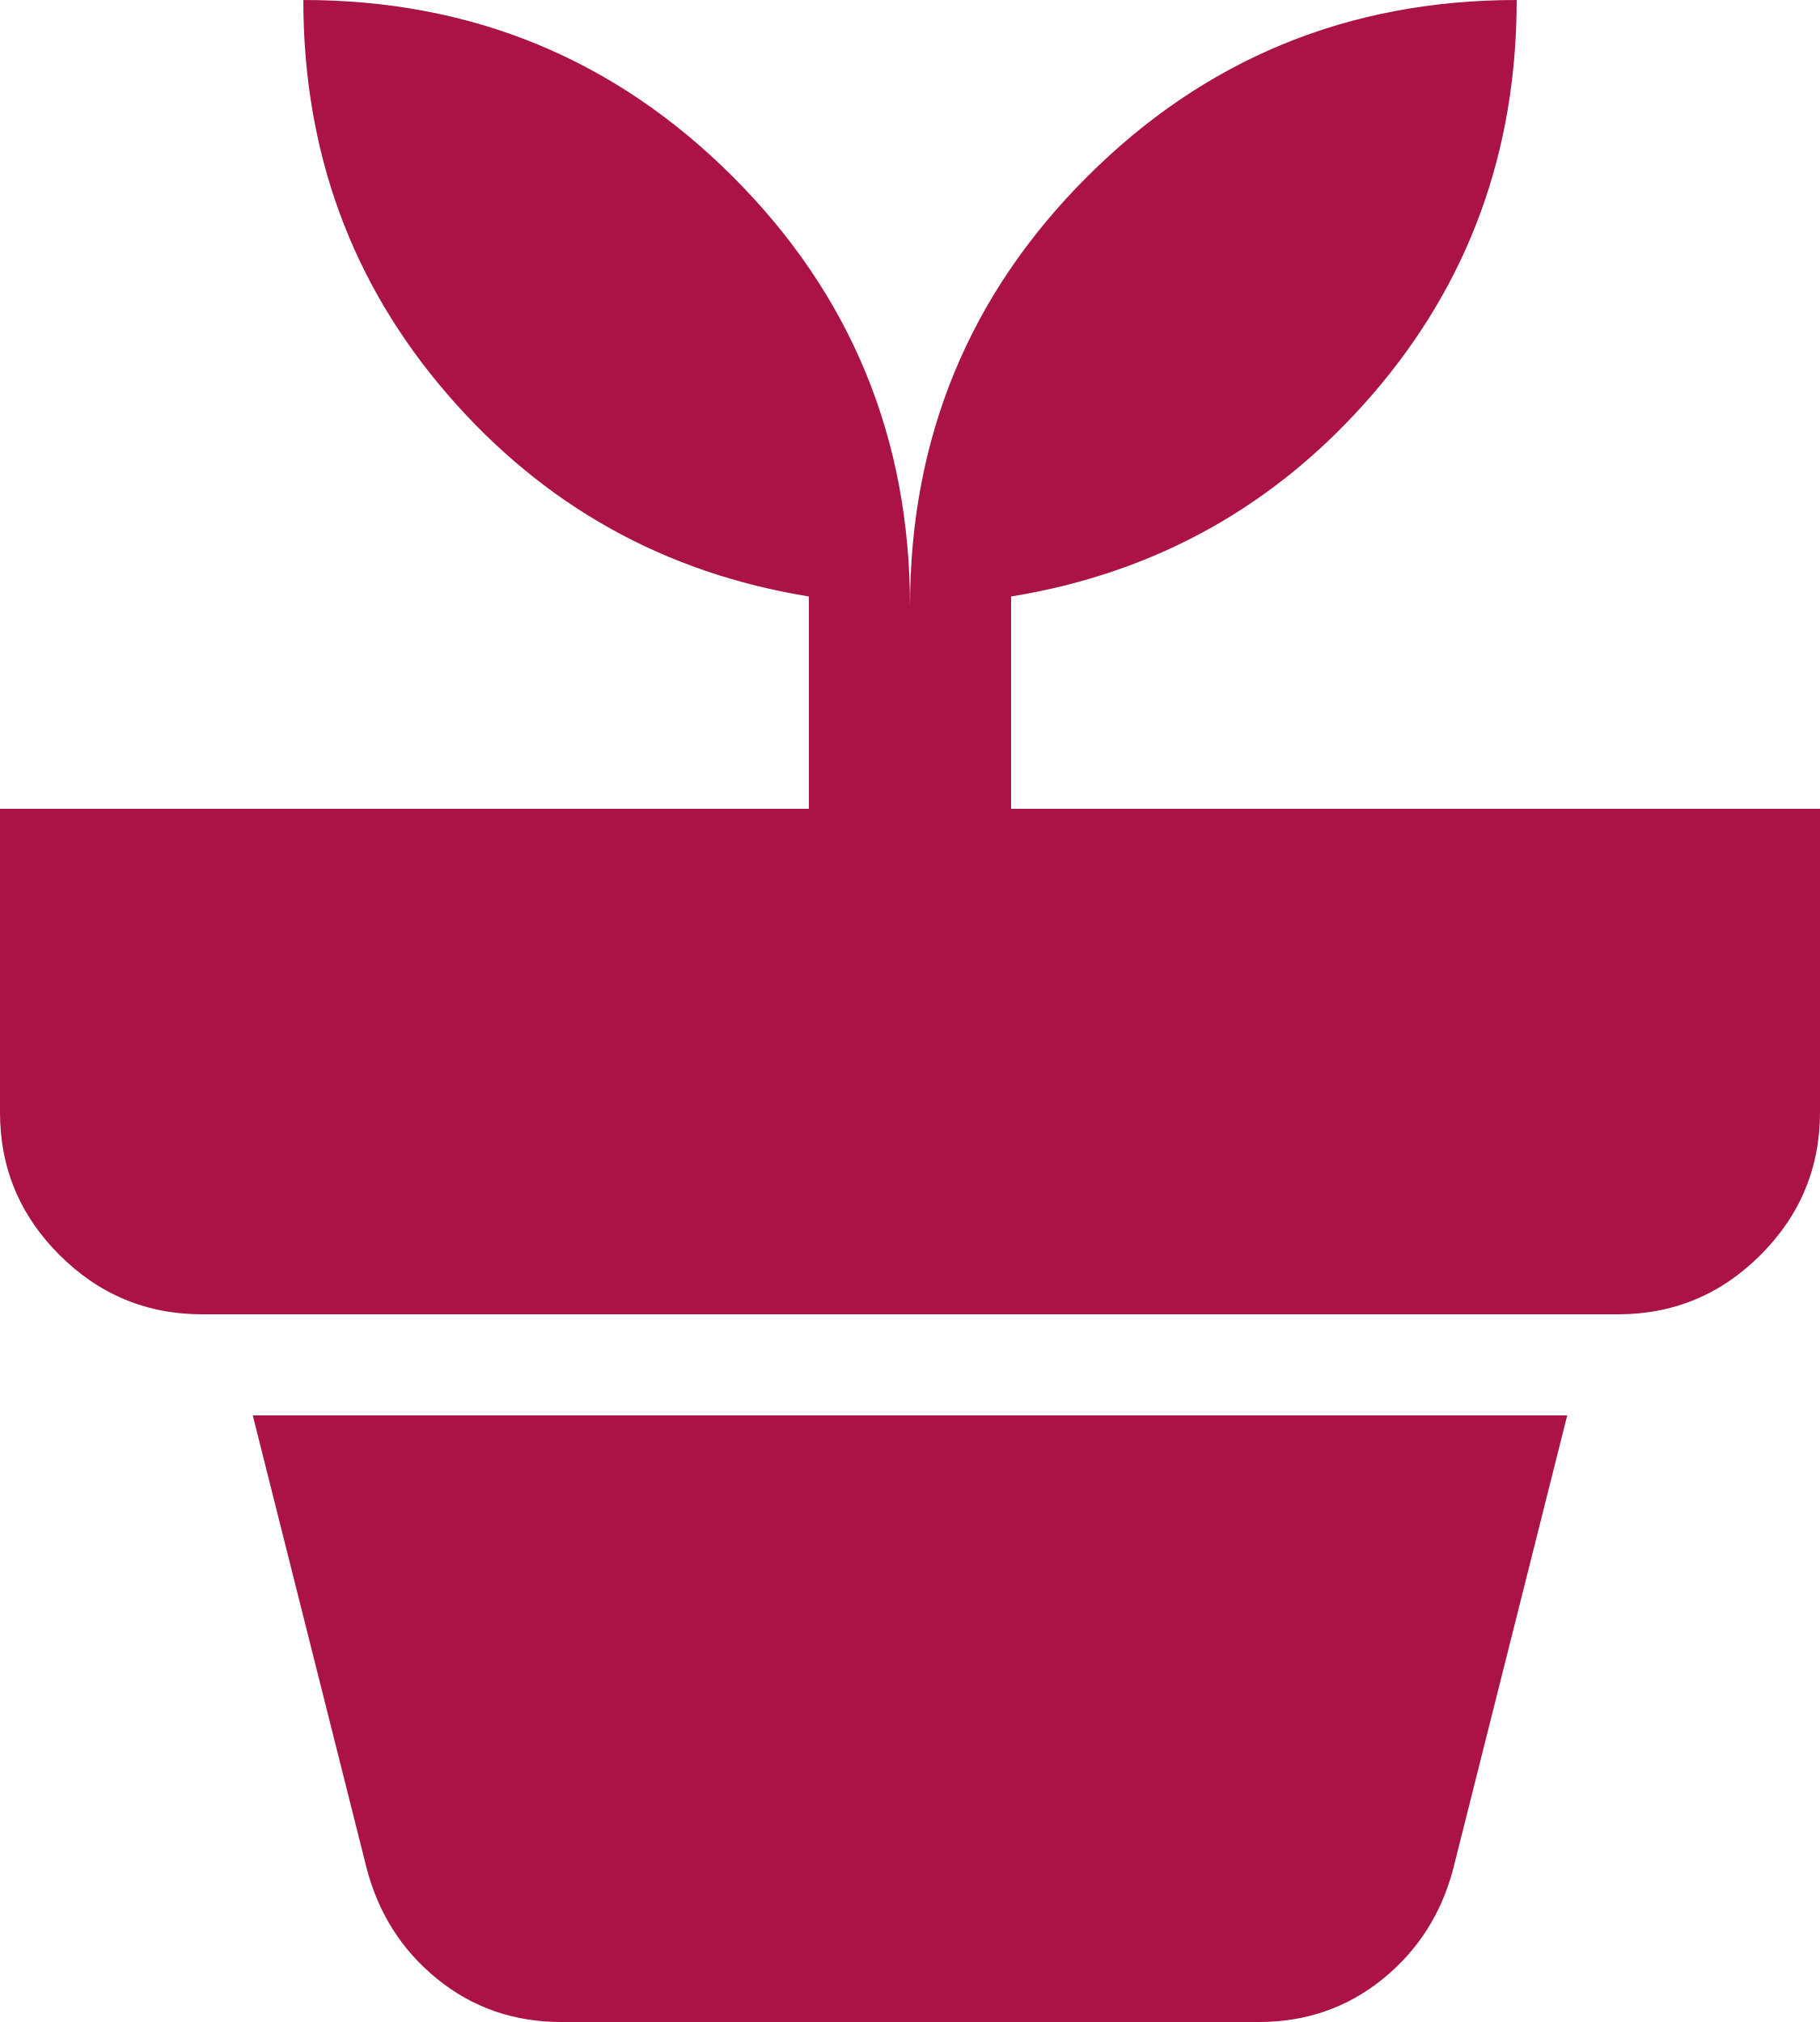
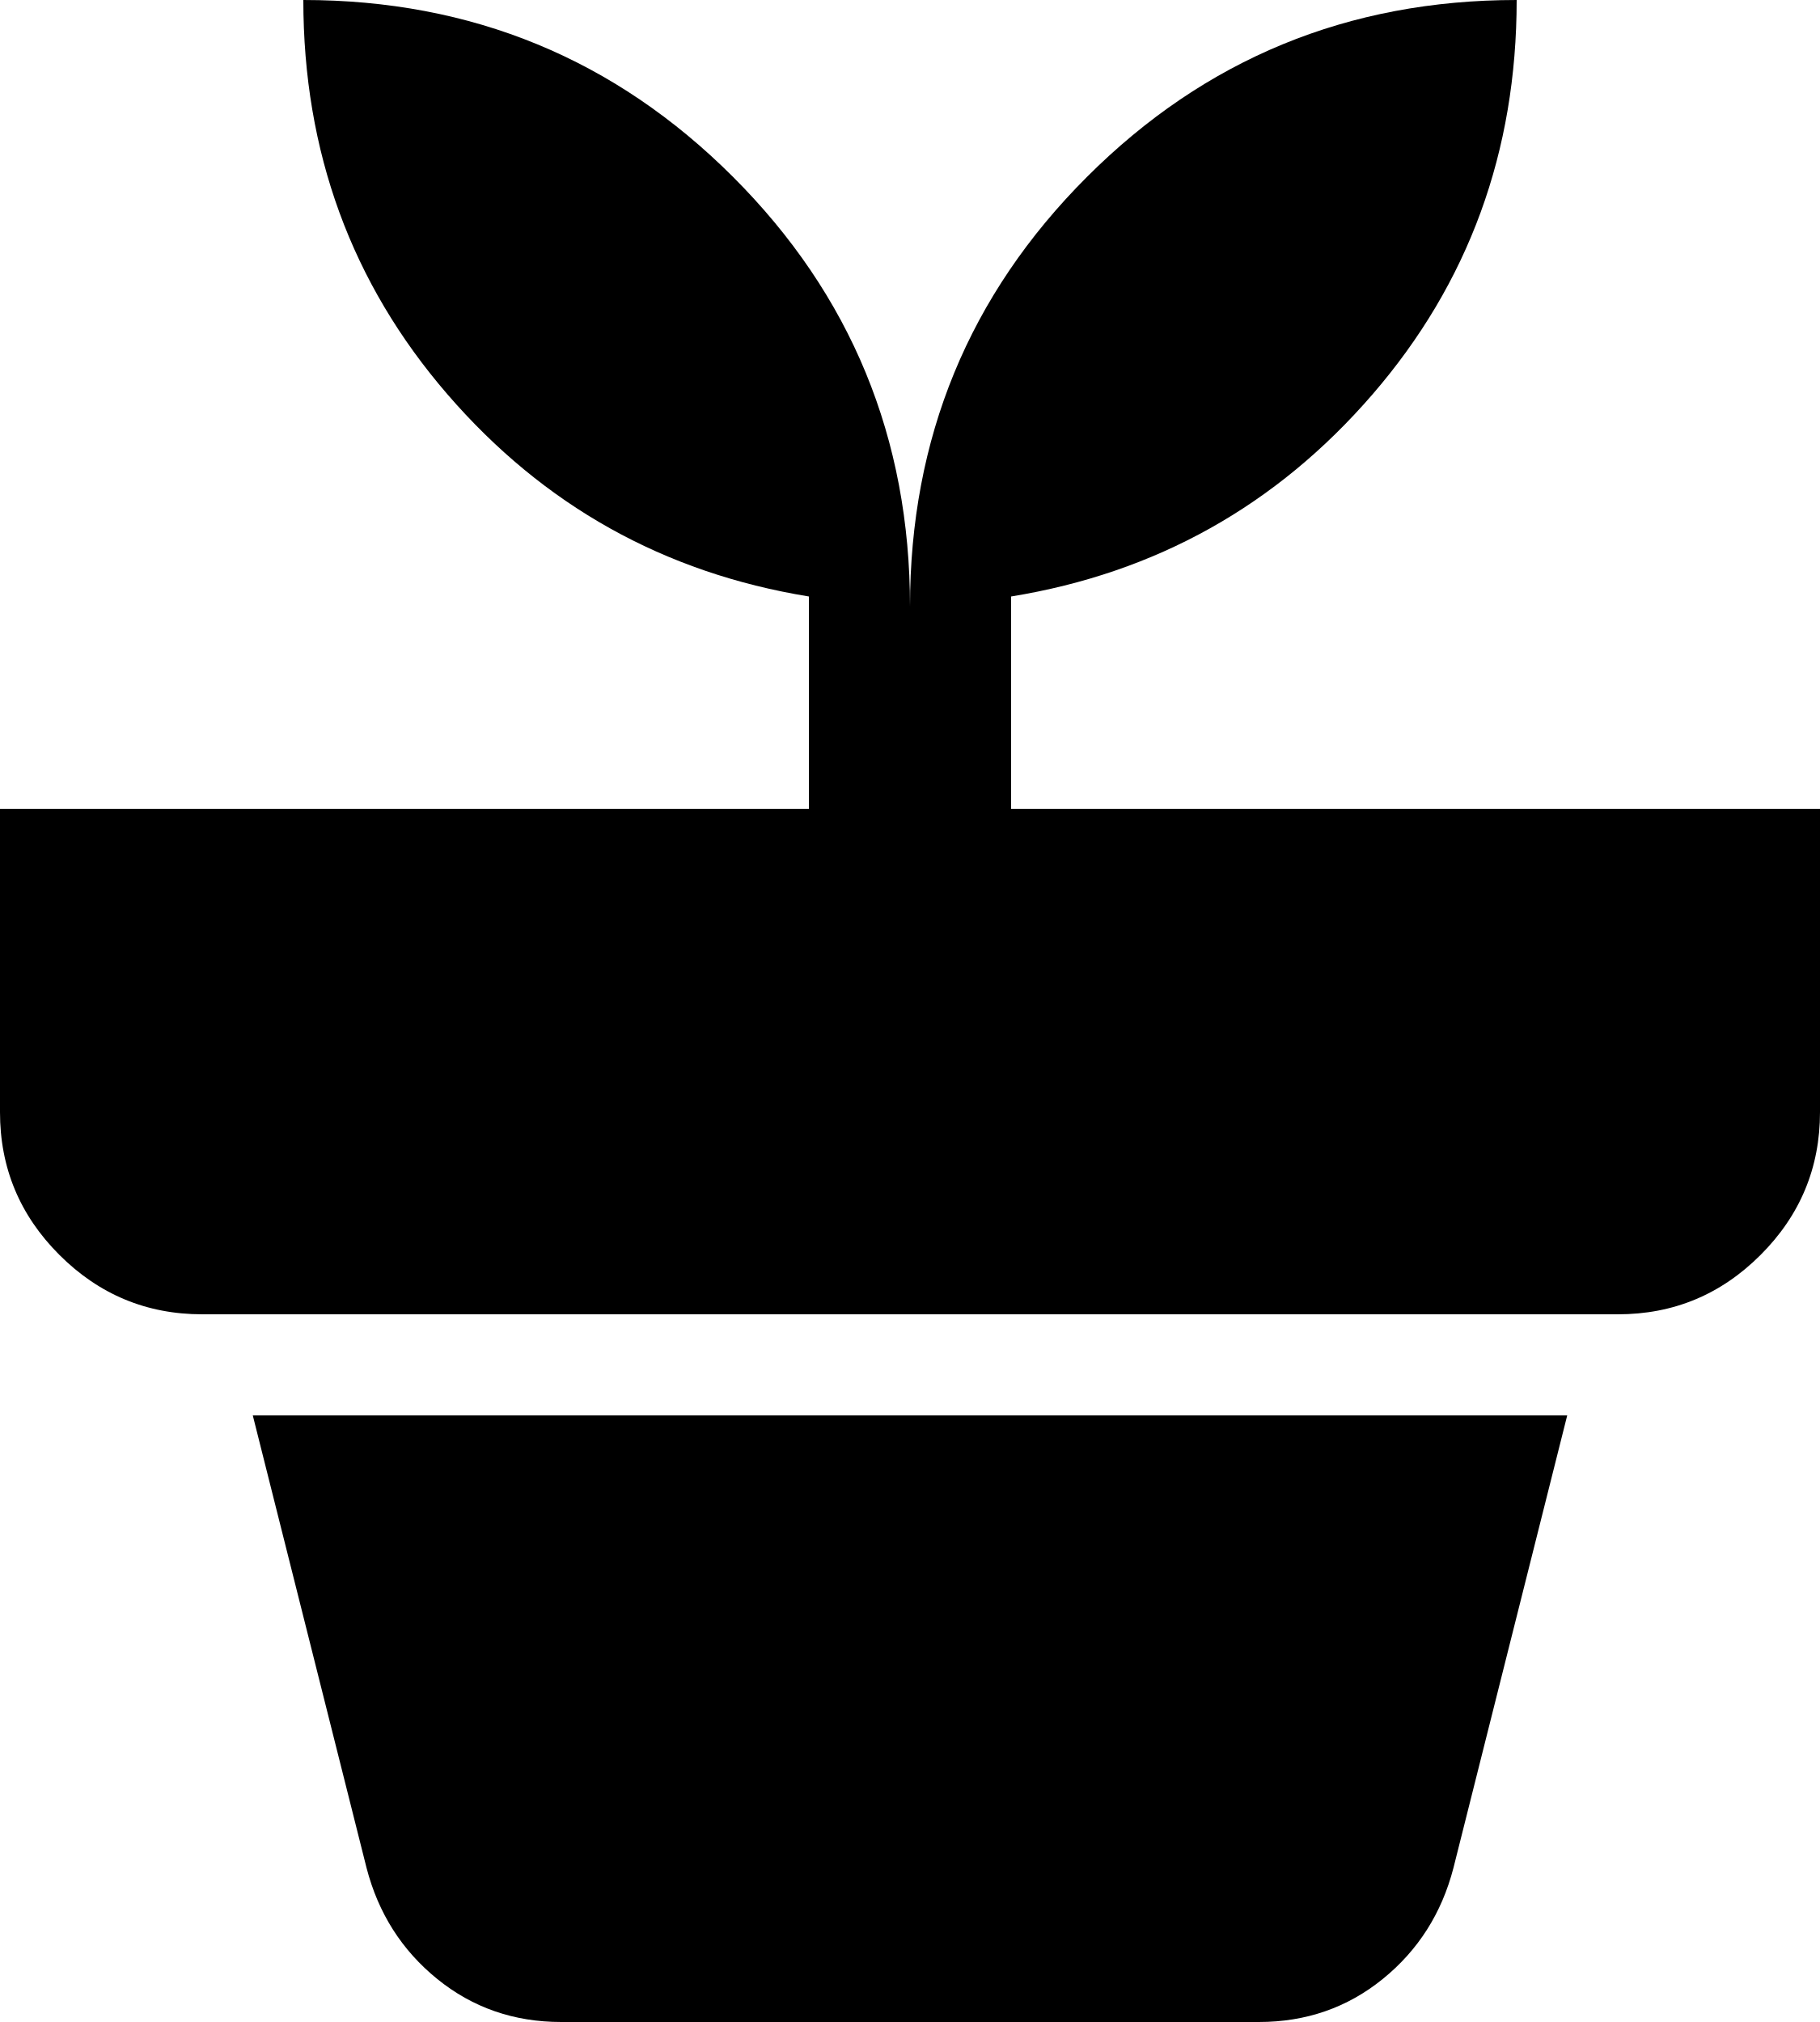
- <svg xmlns="http://www.w3.org/2000/svg" width="36" height="40" viewBox="0 0 36 40" fill="none">
-   <path d="M11.1 40C10.167 40 9.35 39.717 8.65 39.15C7.95 38.583 7.483 37.85 7.25 36.95L5 28H31L28.75 36.95C28.517 37.85 28.05 38.583 27.35 39.15C26.65 39.717 25.833 40 24.9 40H11.1ZM18 12C18 8.667 19.167 5.833 21.5 3.5C23.833 1.167 26.667 0 30 0C30 3 29.05 5.6 27.15 7.8C25.25 10 22.867 11.333 20 11.8V16H36V22C36 23.1 35.608 24.042 34.824 24.826C34.04 25.61 33.099 26.001 32 26H4C2.9 26 1.958 25.608 1.174 24.824C0.39 24.04 -0.001 23.099 3.39559e-06 22V16H16V11.8C13.133 11.333 10.75 10 8.85 7.8C6.95 5.6 6 3 6 0C9.333 0 12.167 1.167 14.5 3.5C16.833 5.833 18 8.667 18 12Z" fill="#AA1344" />
+ <svg viewBox="0 0 36 40">
+   <path d="M11.1 40C10.167 40 9.35 39.717 8.65 39.15C7.95 38.583 7.483 37.85 7.25 36.95L5 28H31L28.75 36.95C28.517 37.85 28.05 38.583 27.35 39.15C26.65 39.717 25.833 40 24.9 40H11.1ZM18 12C18 8.667 19.167 5.833 21.5 3.5C23.833 1.167 26.667 0 30 0C30 3 29.05 5.6 27.15 7.8C25.25 10 22.867 11.333 20 11.8V16H36V22C36 23.1 35.608 24.042 34.824 24.826C34.04 25.61 33.099 26.001 32 26H4C2.9 26 1.958 25.608 1.174 24.824C0.39 24.04 -0.001 23.099 3.39559e-06 22V16H16V11.8C13.133 11.333 10.75 10 8.85 7.8C6.95 5.6 6 3 6 0C9.333 0 12.167 1.167 14.5 3.5C16.833 5.833 18 8.667 18 12Z" />
</svg>
